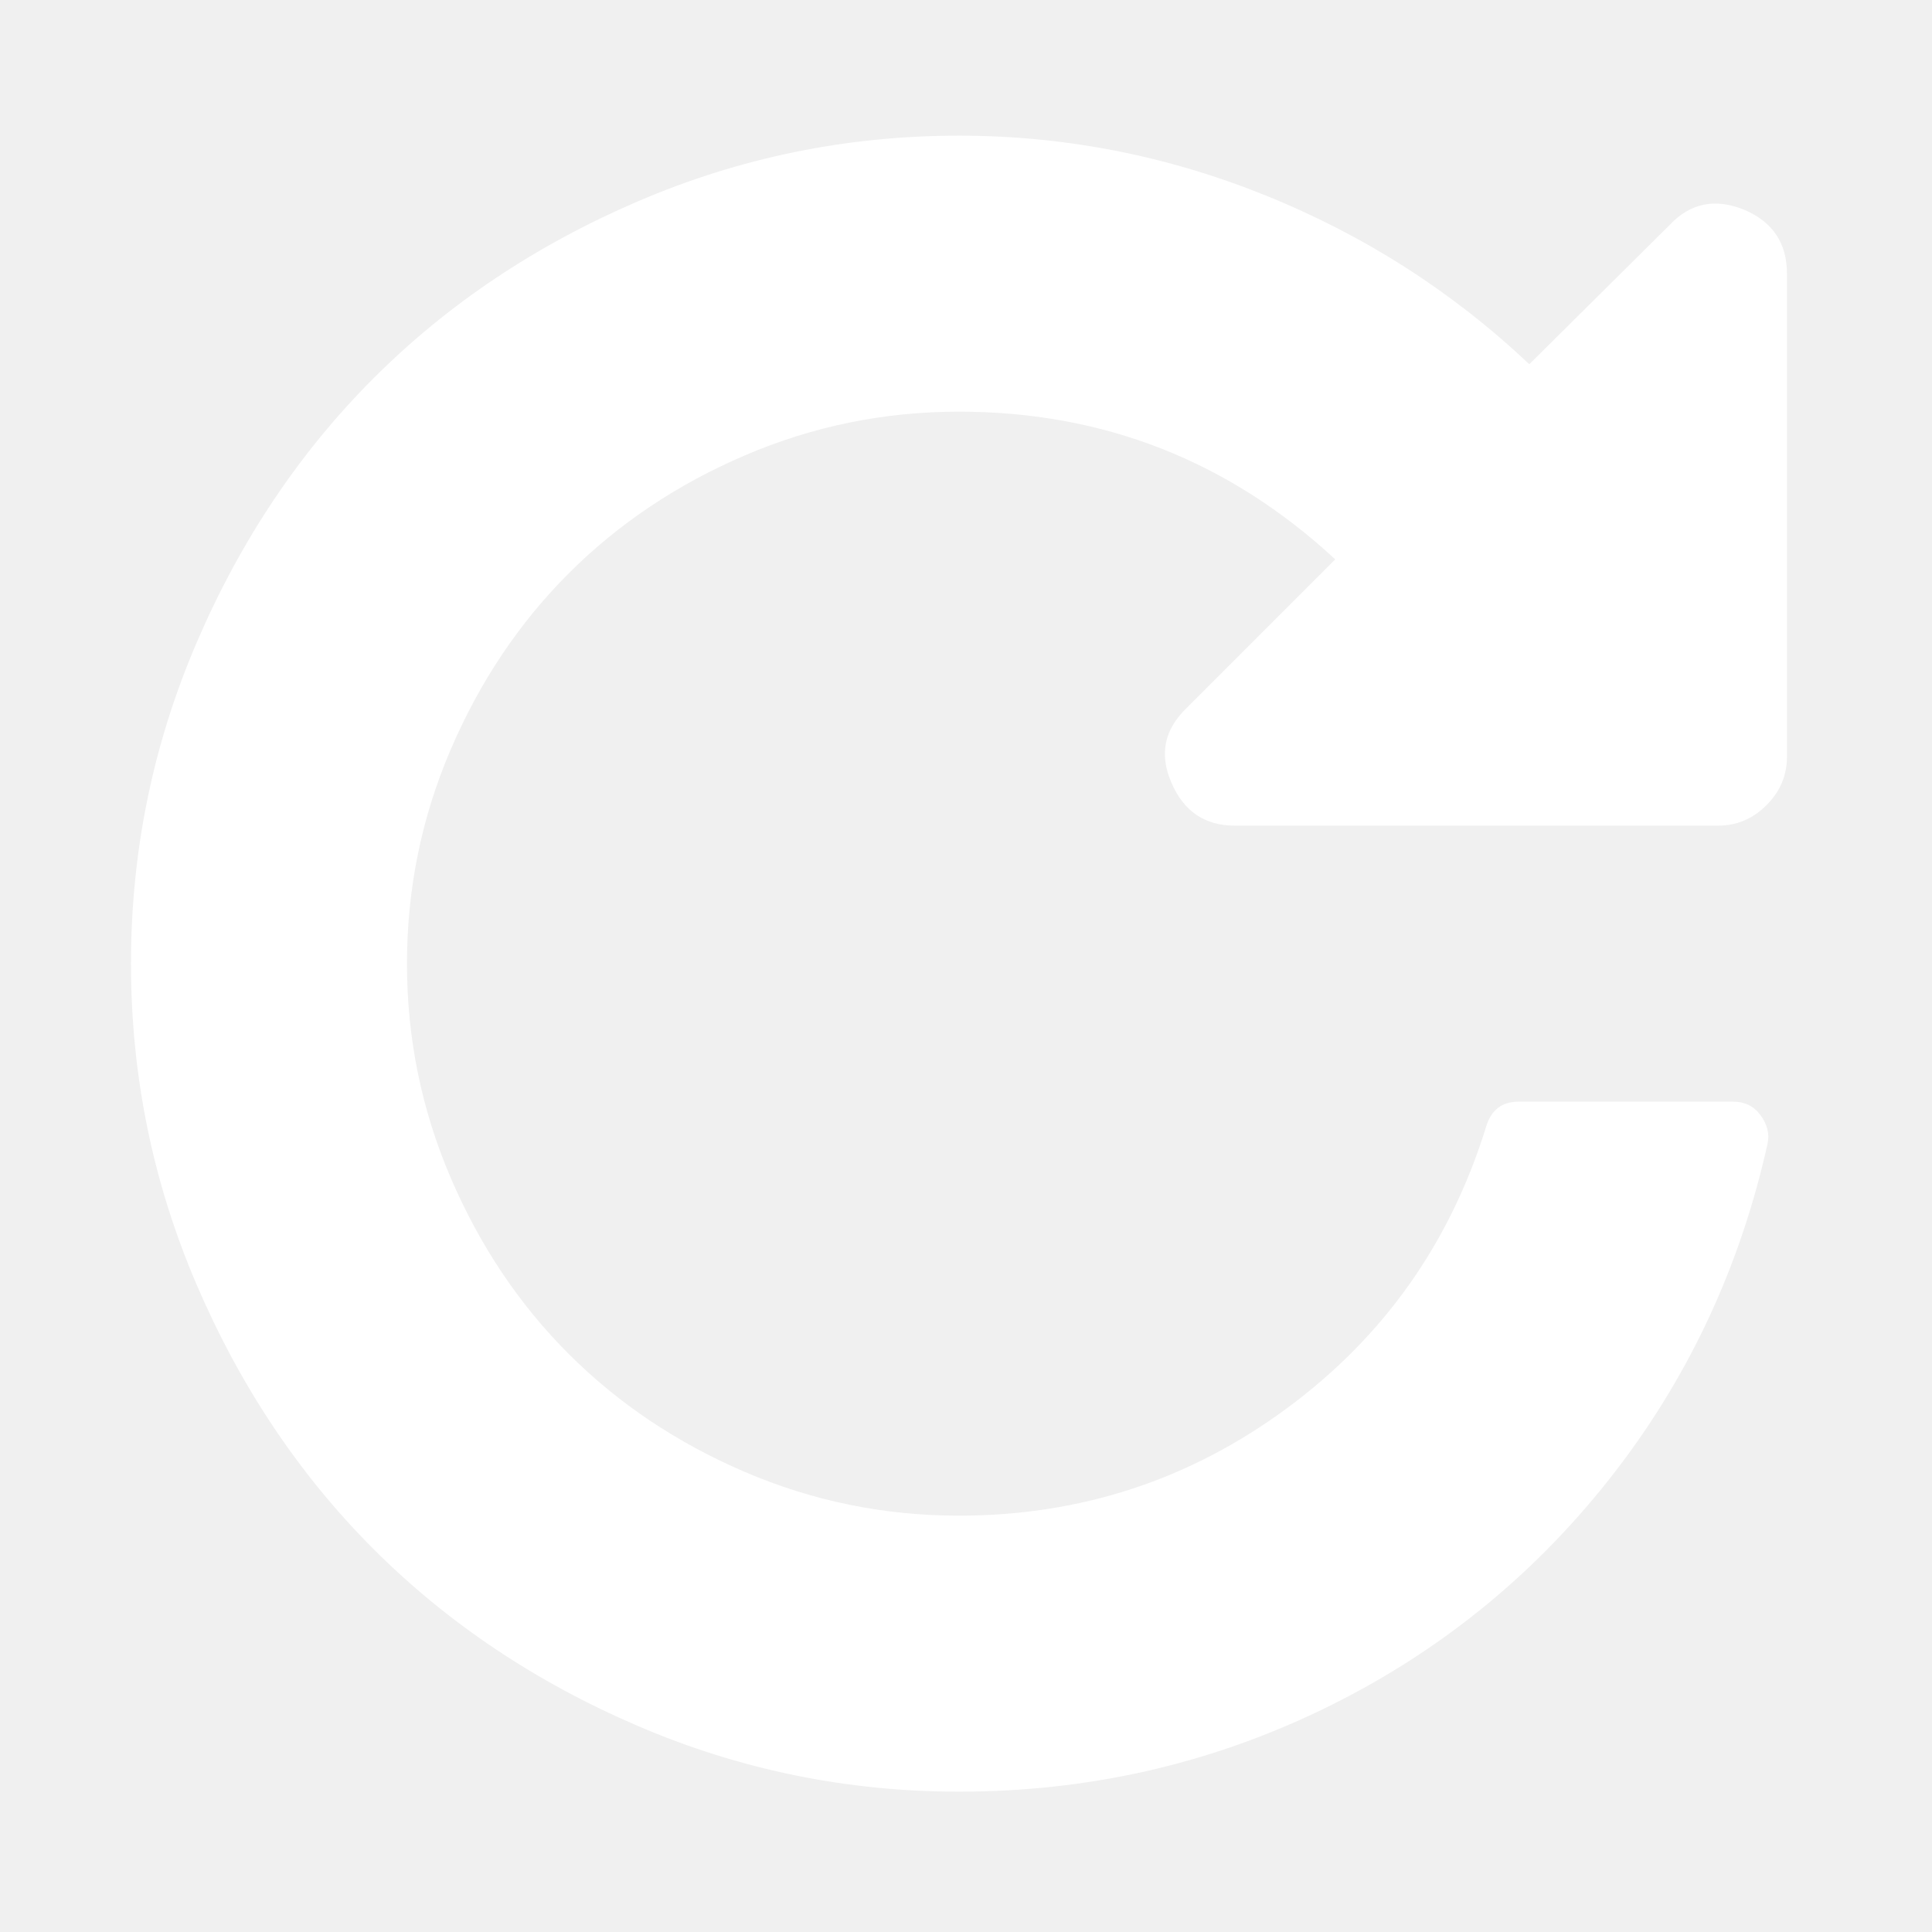
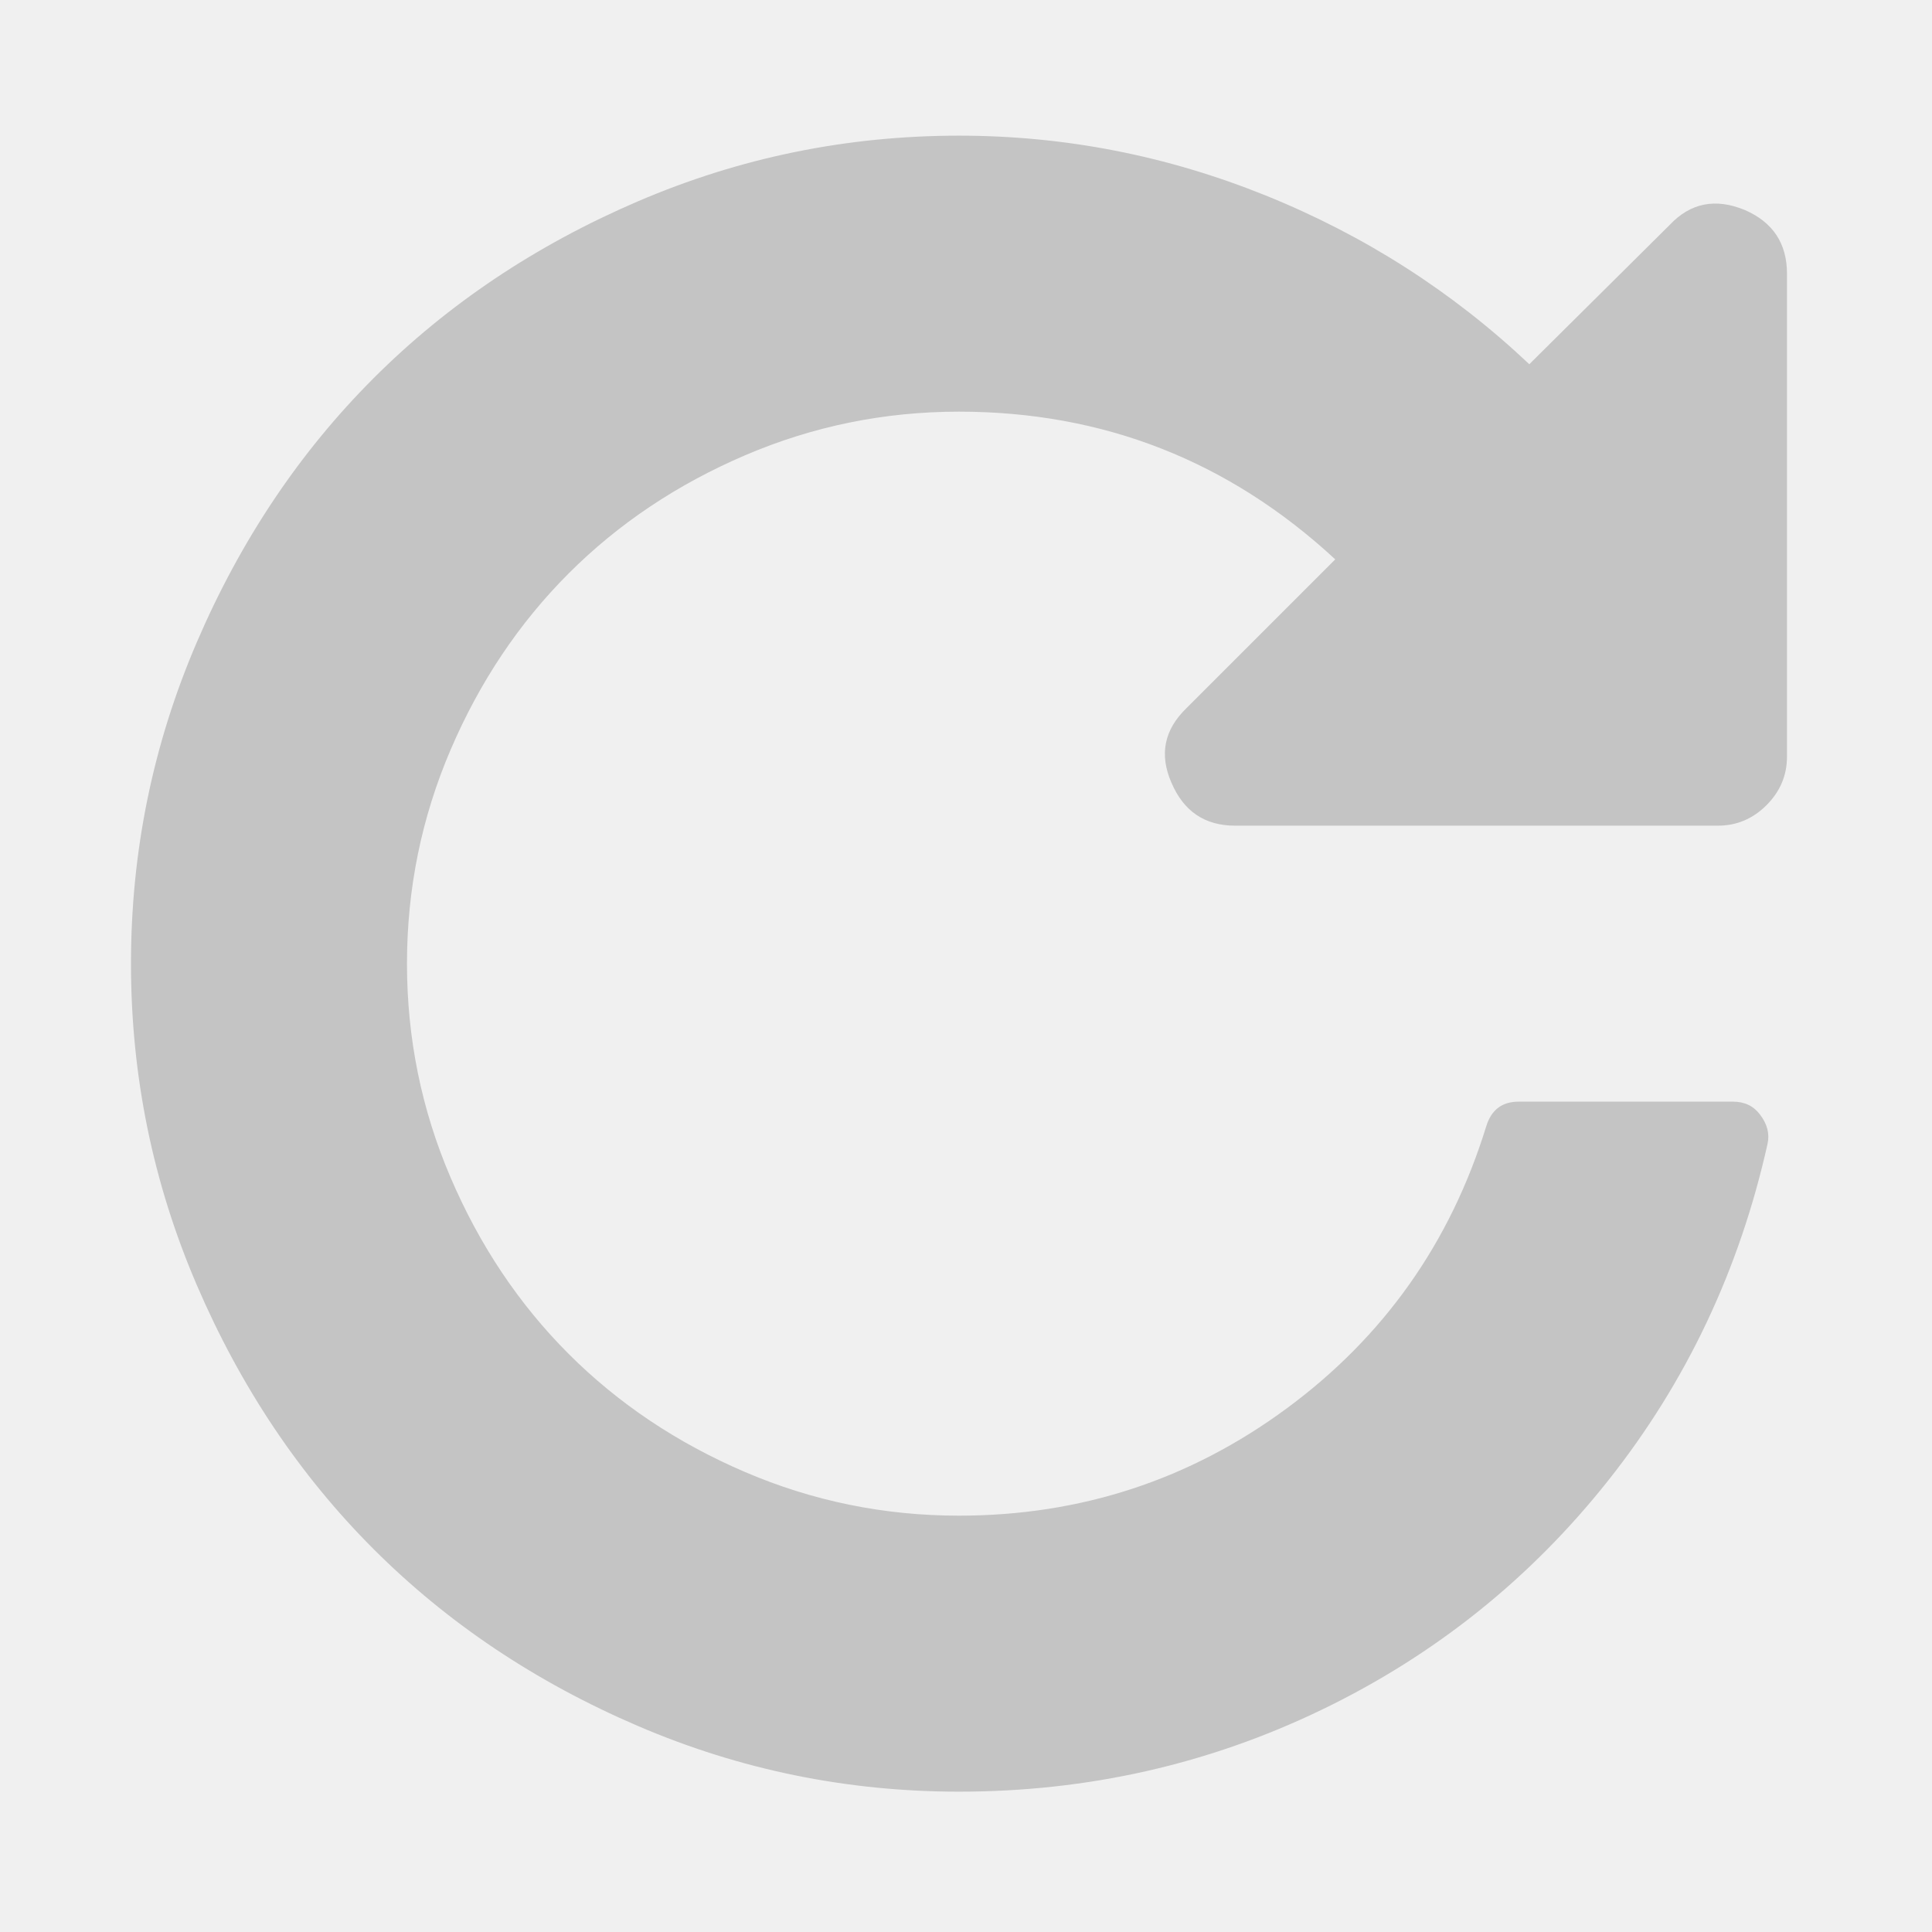
<svg xmlns="http://www.w3.org/2000/svg" viewBox="0 -256 1792 1792" id="svg3037" version="1.1" width="100%" height="100%">
  <defs id="defs3045" />
  <g transform="matrix(1,0,0,-1,121.4915,1277.831)" id="g3039">
-     <path d="M 1536,1280 V 832 q 0,-26 -19,-45 -19,-19 -45,-19 h -448 q -42,0 -59,40 -17,39 14,69 l 138,138 Q 969,1152 768,1152 664,1152 569.5,1111.5 475,1071 406,1002 337,933 296.5,838.5 256,744 256,640 256,536 296.5,441.5 337,347 406,278 475,209 569.5,168.5 664,128 768,128 q 169,0 304,99.5 135,99.5 185,261.5 7,23 30,23 h 199 q 16,0 25,-12 10,-13 7,-27 Q 1479,298 1370.5,161 1262,24 1104.5,-52 947,-128 768,-128 612,-128 470,-67 328,-6 225,97 122,200 61,342 0,484 0,640 q 0,156 61,298 61,142 164,245 103,103 245,164 142,61 298,61 147,0 284.5,-55.5 Q 1190,1297 1297,1196 l 130,129 q 29,31 70,14 39,-17 39,-59 z" id="path3041" style="fill:#ffffff" />
+     <path d="M 1536,1280 V 832 q 0,-26 -19,-45 -19,-19 -45,-19 h -448 q -42,0 -59,40 -17,39 14,69 l 138,138 Q 969,1152 768,1152 664,1152 569.5,1111.5 475,1071 406,1002 337,933 296.5,838.5 256,744 256,640 256,536 296.5,441.5 337,347 406,278 475,209 569.5,168.5 664,128 768,128 q 169,0 304,99.5 135,99.5 185,261.5 7,23 30,23 h 199 q 16,0 25,-12 10,-13 7,-27 Q 1479,298 1370.5,161 1262,24 1104.5,-52 947,-128 768,-128 612,-128 470,-67 328,-6 225,97 122,200 61,342 0,484 0,640 q 0,156 61,298 61,142 164,245 103,103 245,164 142,61 298,61 147,0 284.5,-55.5 Q 1190,1297 1297,1196 l 130,129 q 29,31 70,14 39,-17 39,-59 z" id="path3041" style="fill:#c4c4c4" />
  </g>
</svg>
